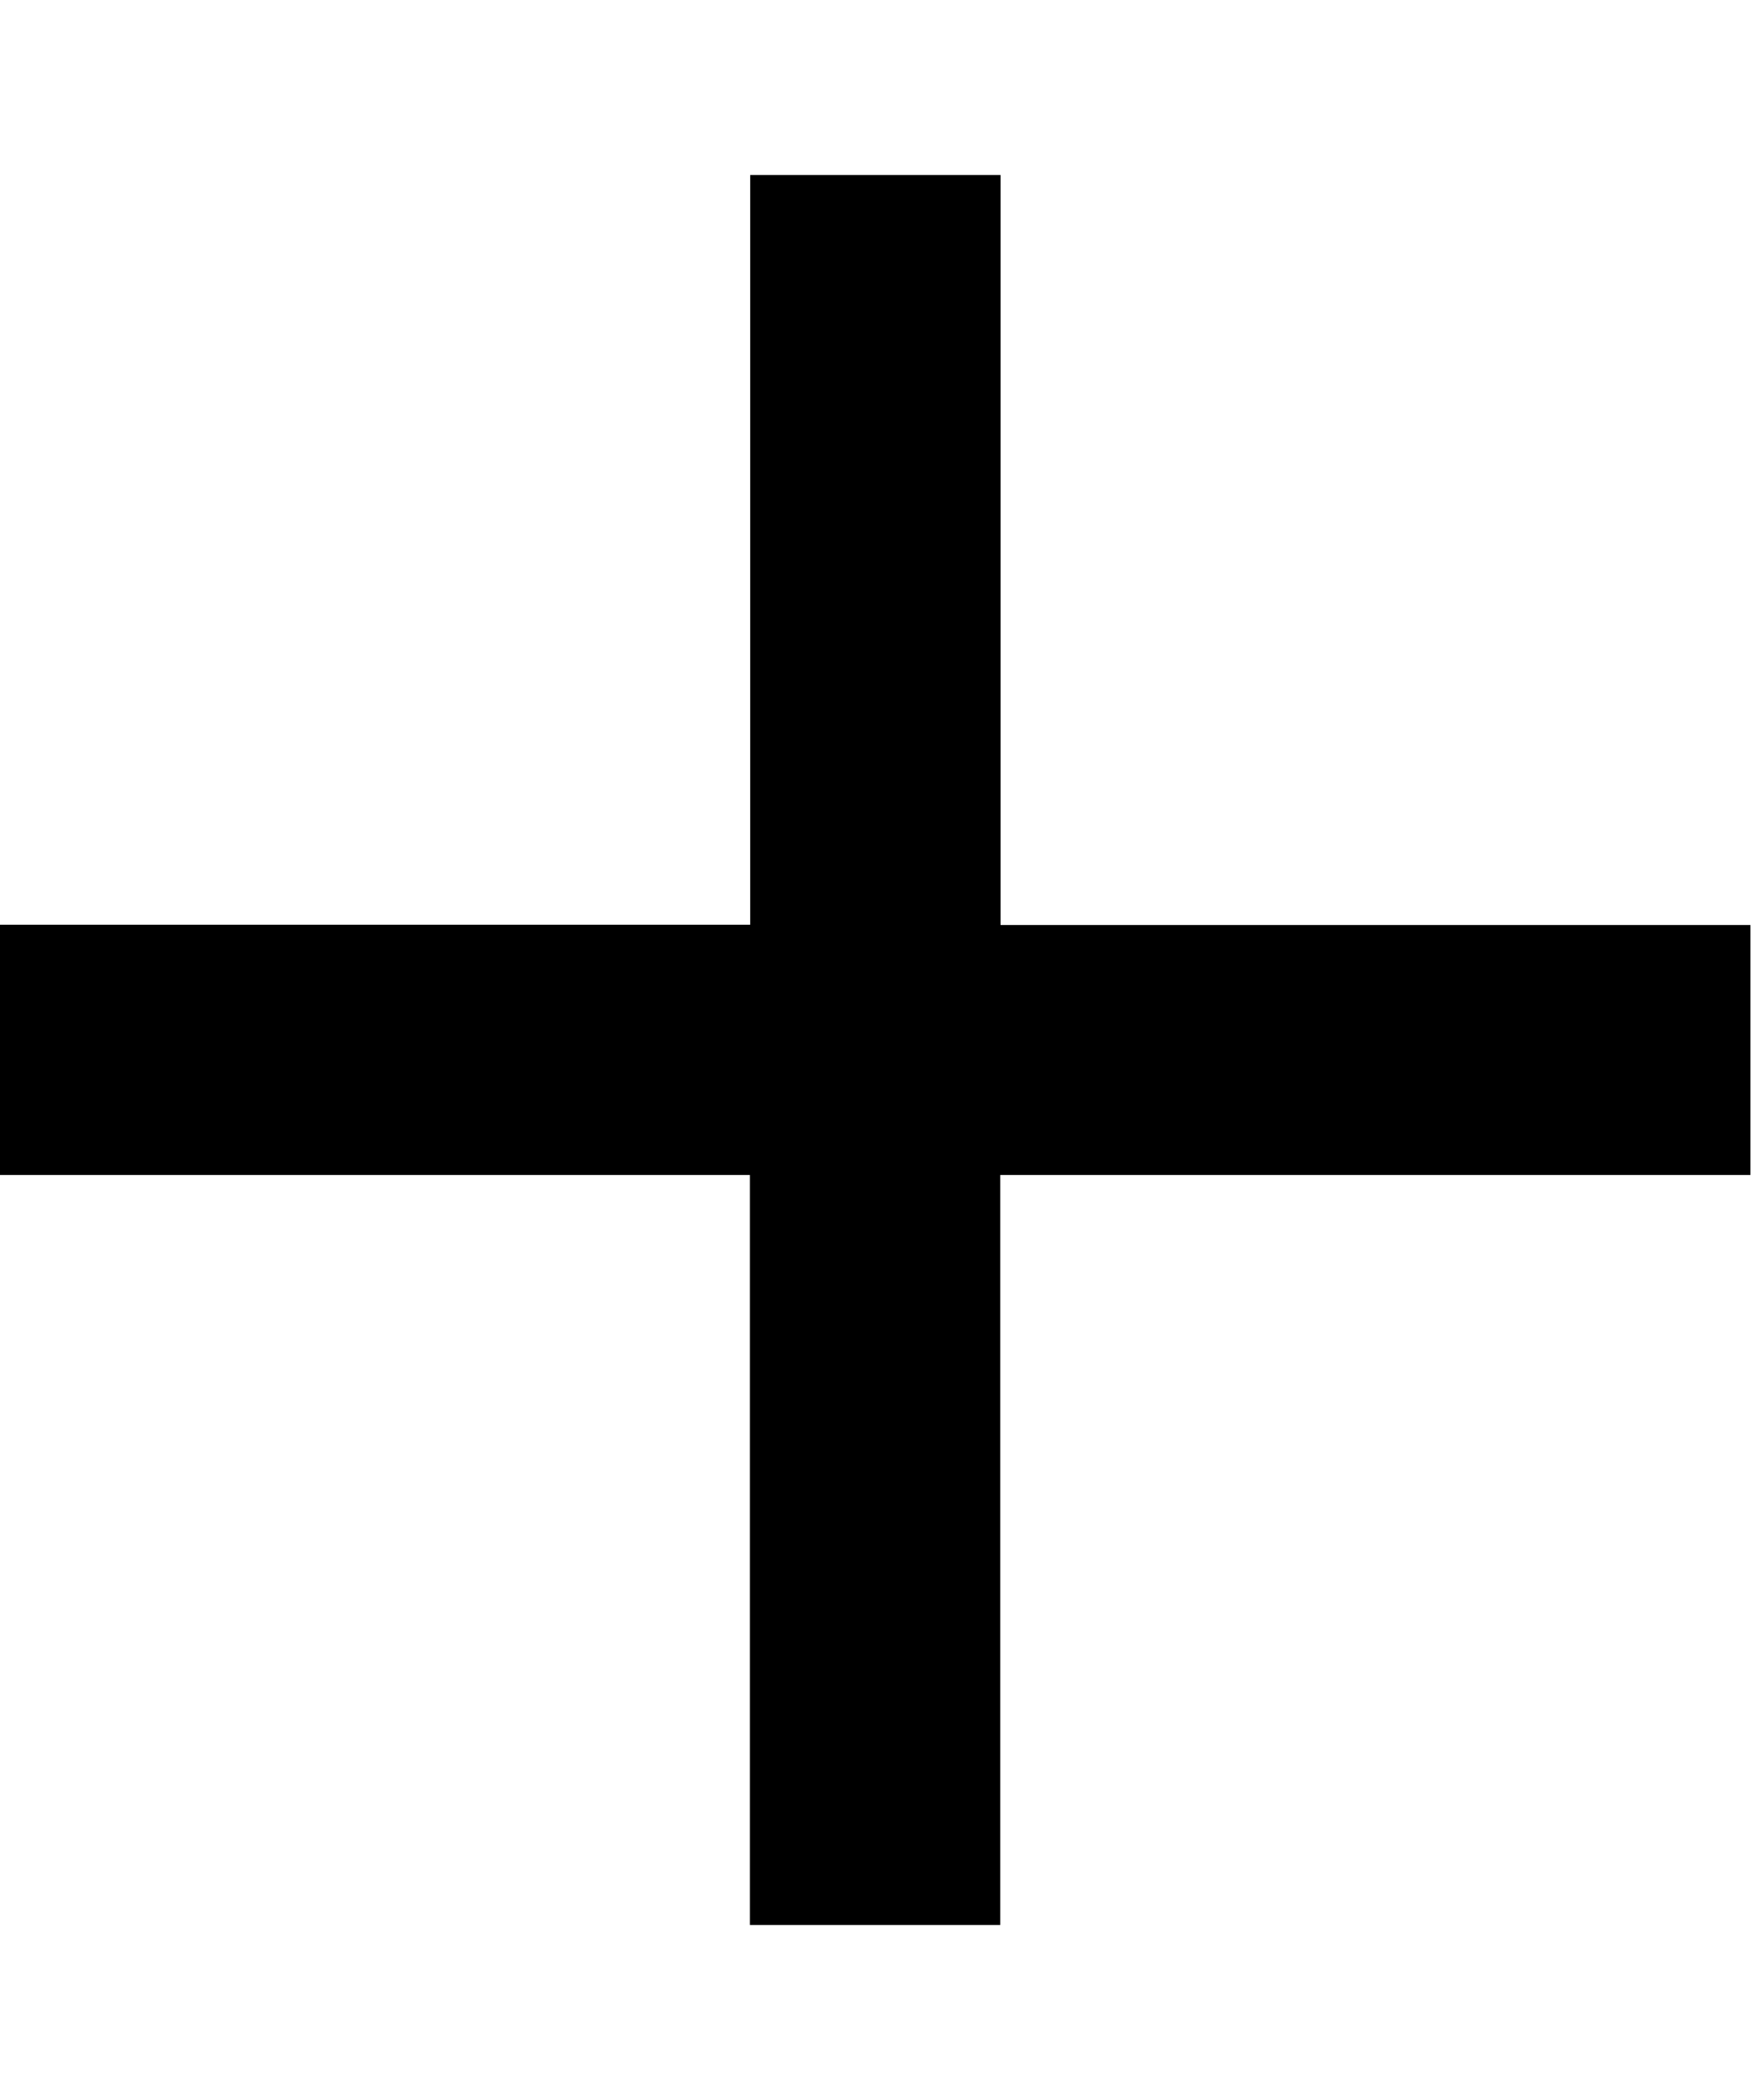
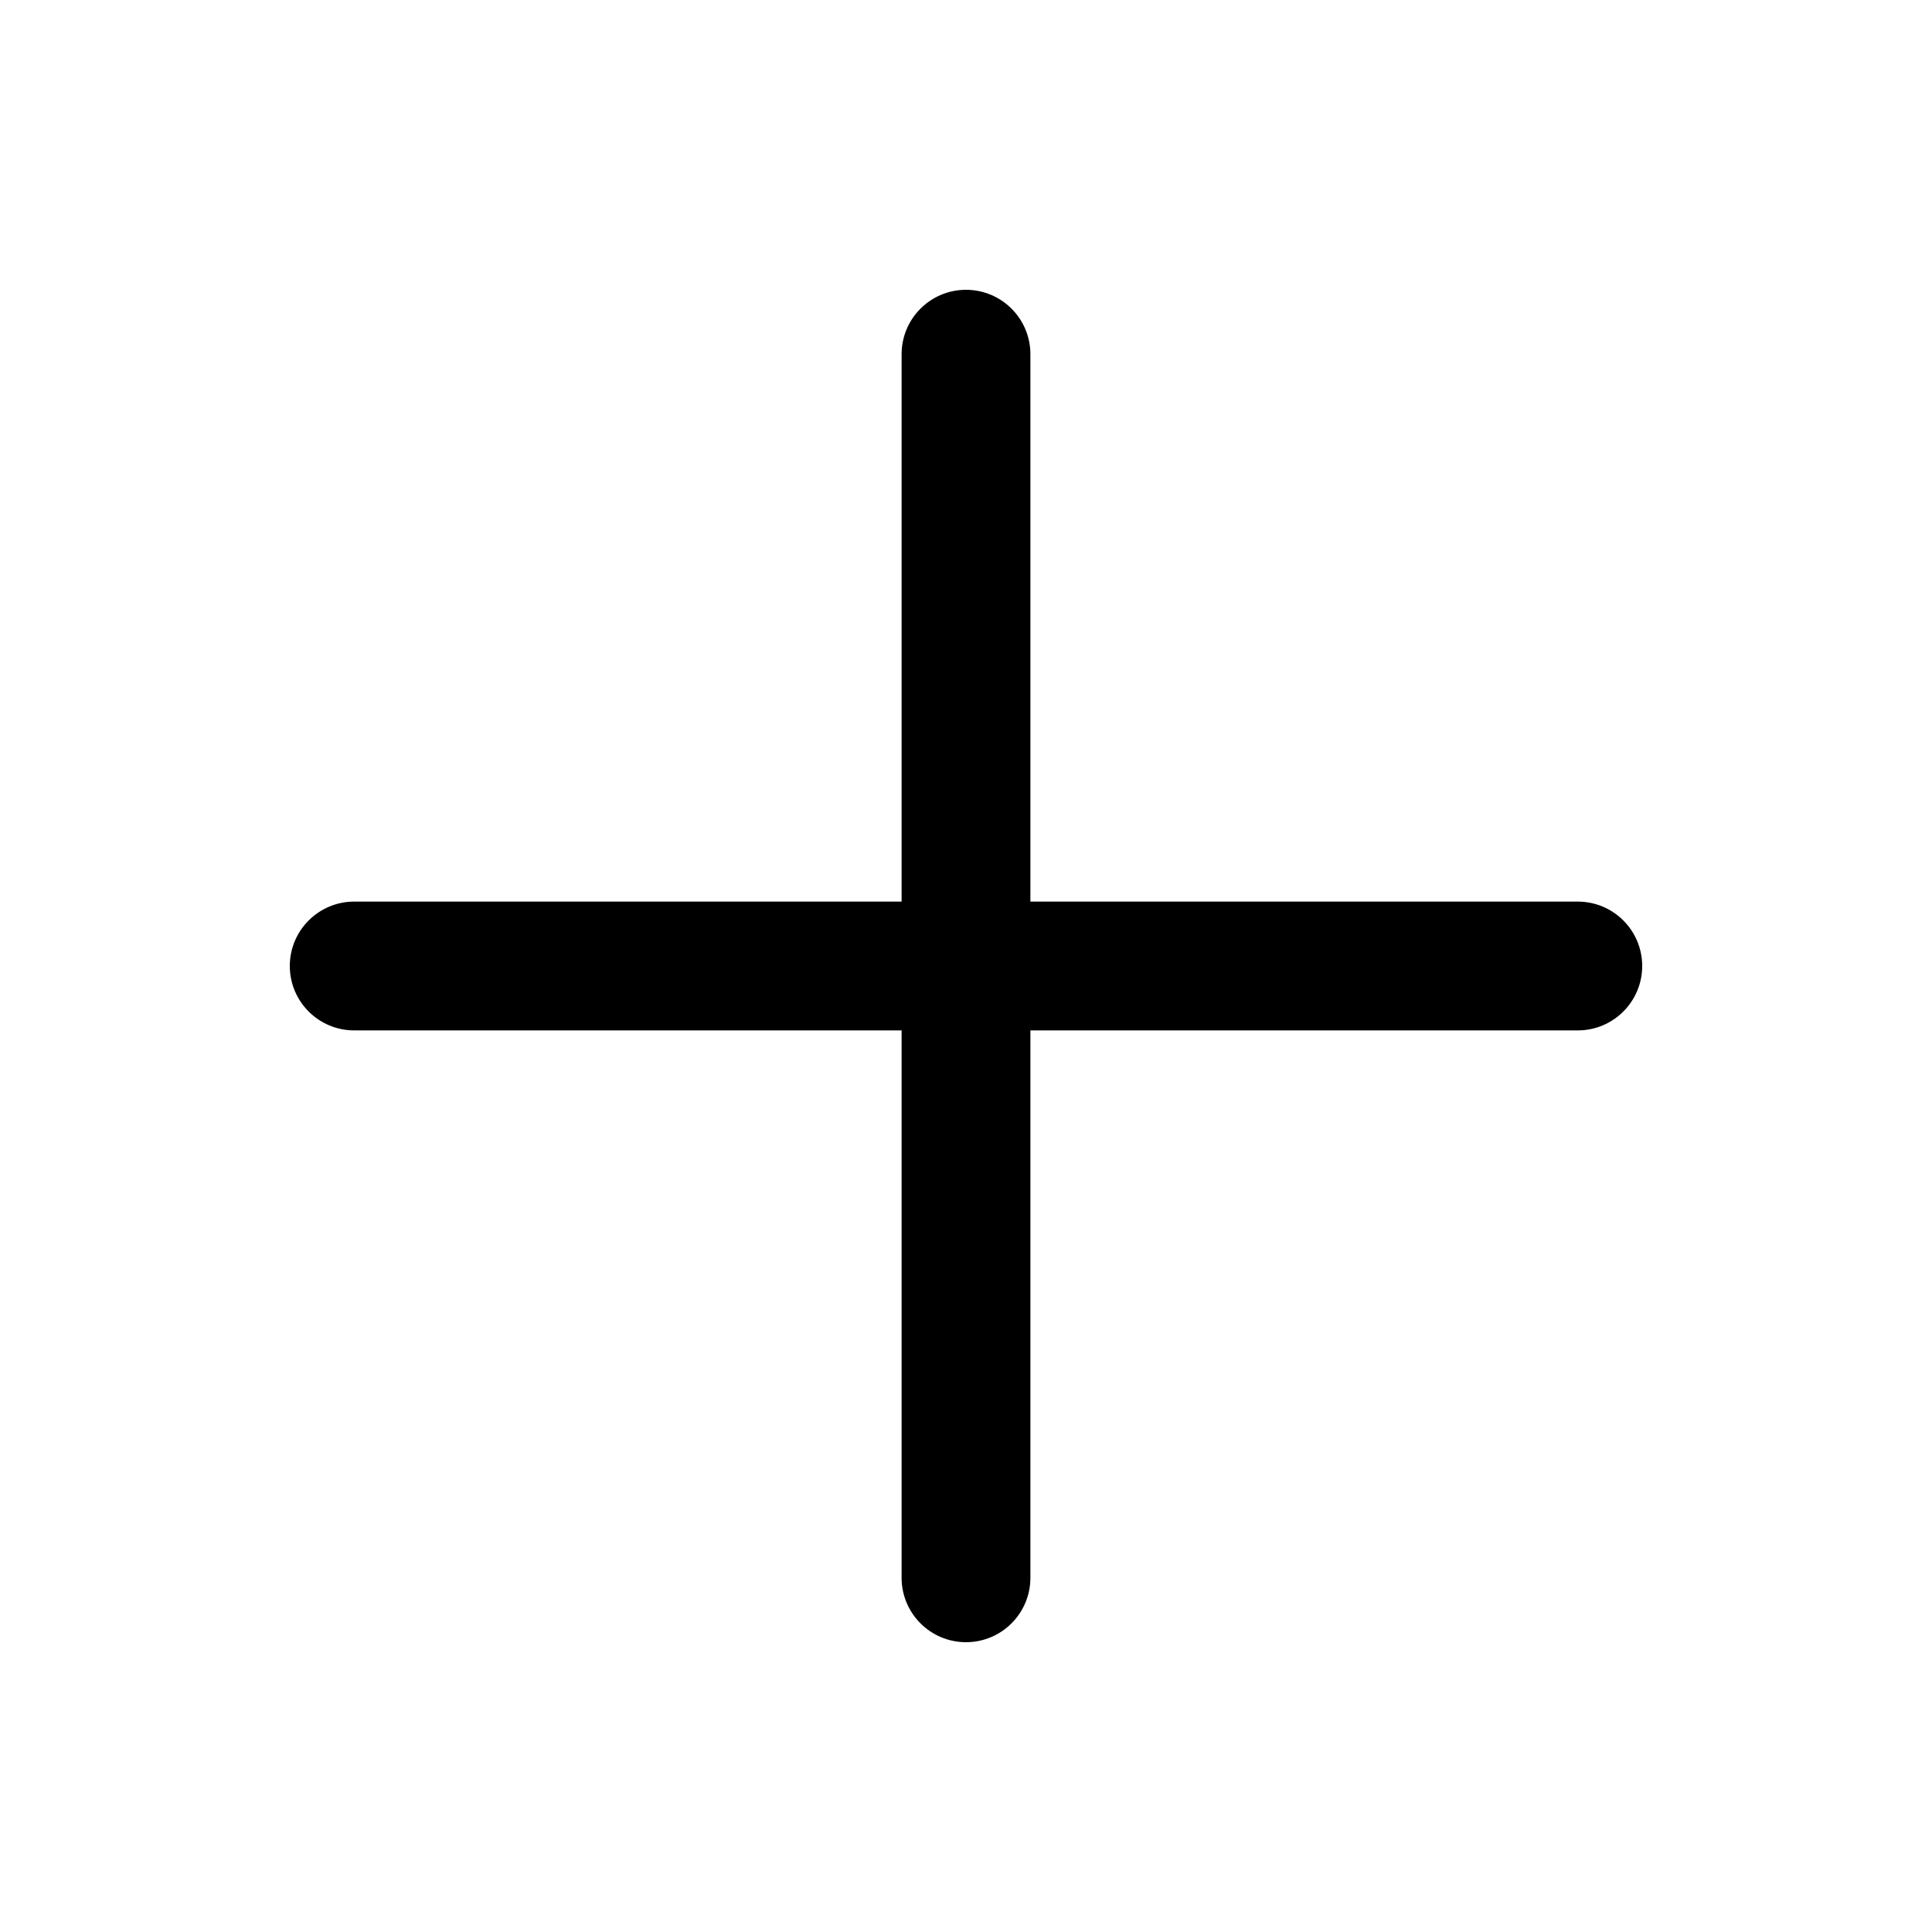
- <svg xmlns="http://www.w3.org/2000/svg" width="20" height="24" viewBox="0 0 23.774 23.774" fill="currentColor">
-   <path d="M28.774,18.585H18.585V28.774h-3.4V18.585H5v-3.4H15.189V5h3.4V15.189H28.774Z" transform="translate(-5 -5)" />
+ <svg xmlns="http://www.w3.org/2000/svg" width="15" height="15" viewBox="0 0 15 15" fill="none">
+   <path fill-rule="evenodd" clip-rule="evenodd" d="M8 2.75C8 2.474 7.776 2.25 7.5 2.25C7.224 2.25 7 2.474 7 2.75V7H2.75C2.474 7 2.25 7.224 2.25 7.5C2.25 7.776 2.474 8 2.75 8H7V12.25C7 12.526 7.224 12.75 7.5 12.75C7.776 12.75 8 12.526 8 12.25V8H12.25C12.526 8 12.75 7.776 12.75 7.5C12.75 7.224 12.526 7 12.25 7H8V2.75Z" fill="currentColor" />
</svg>
